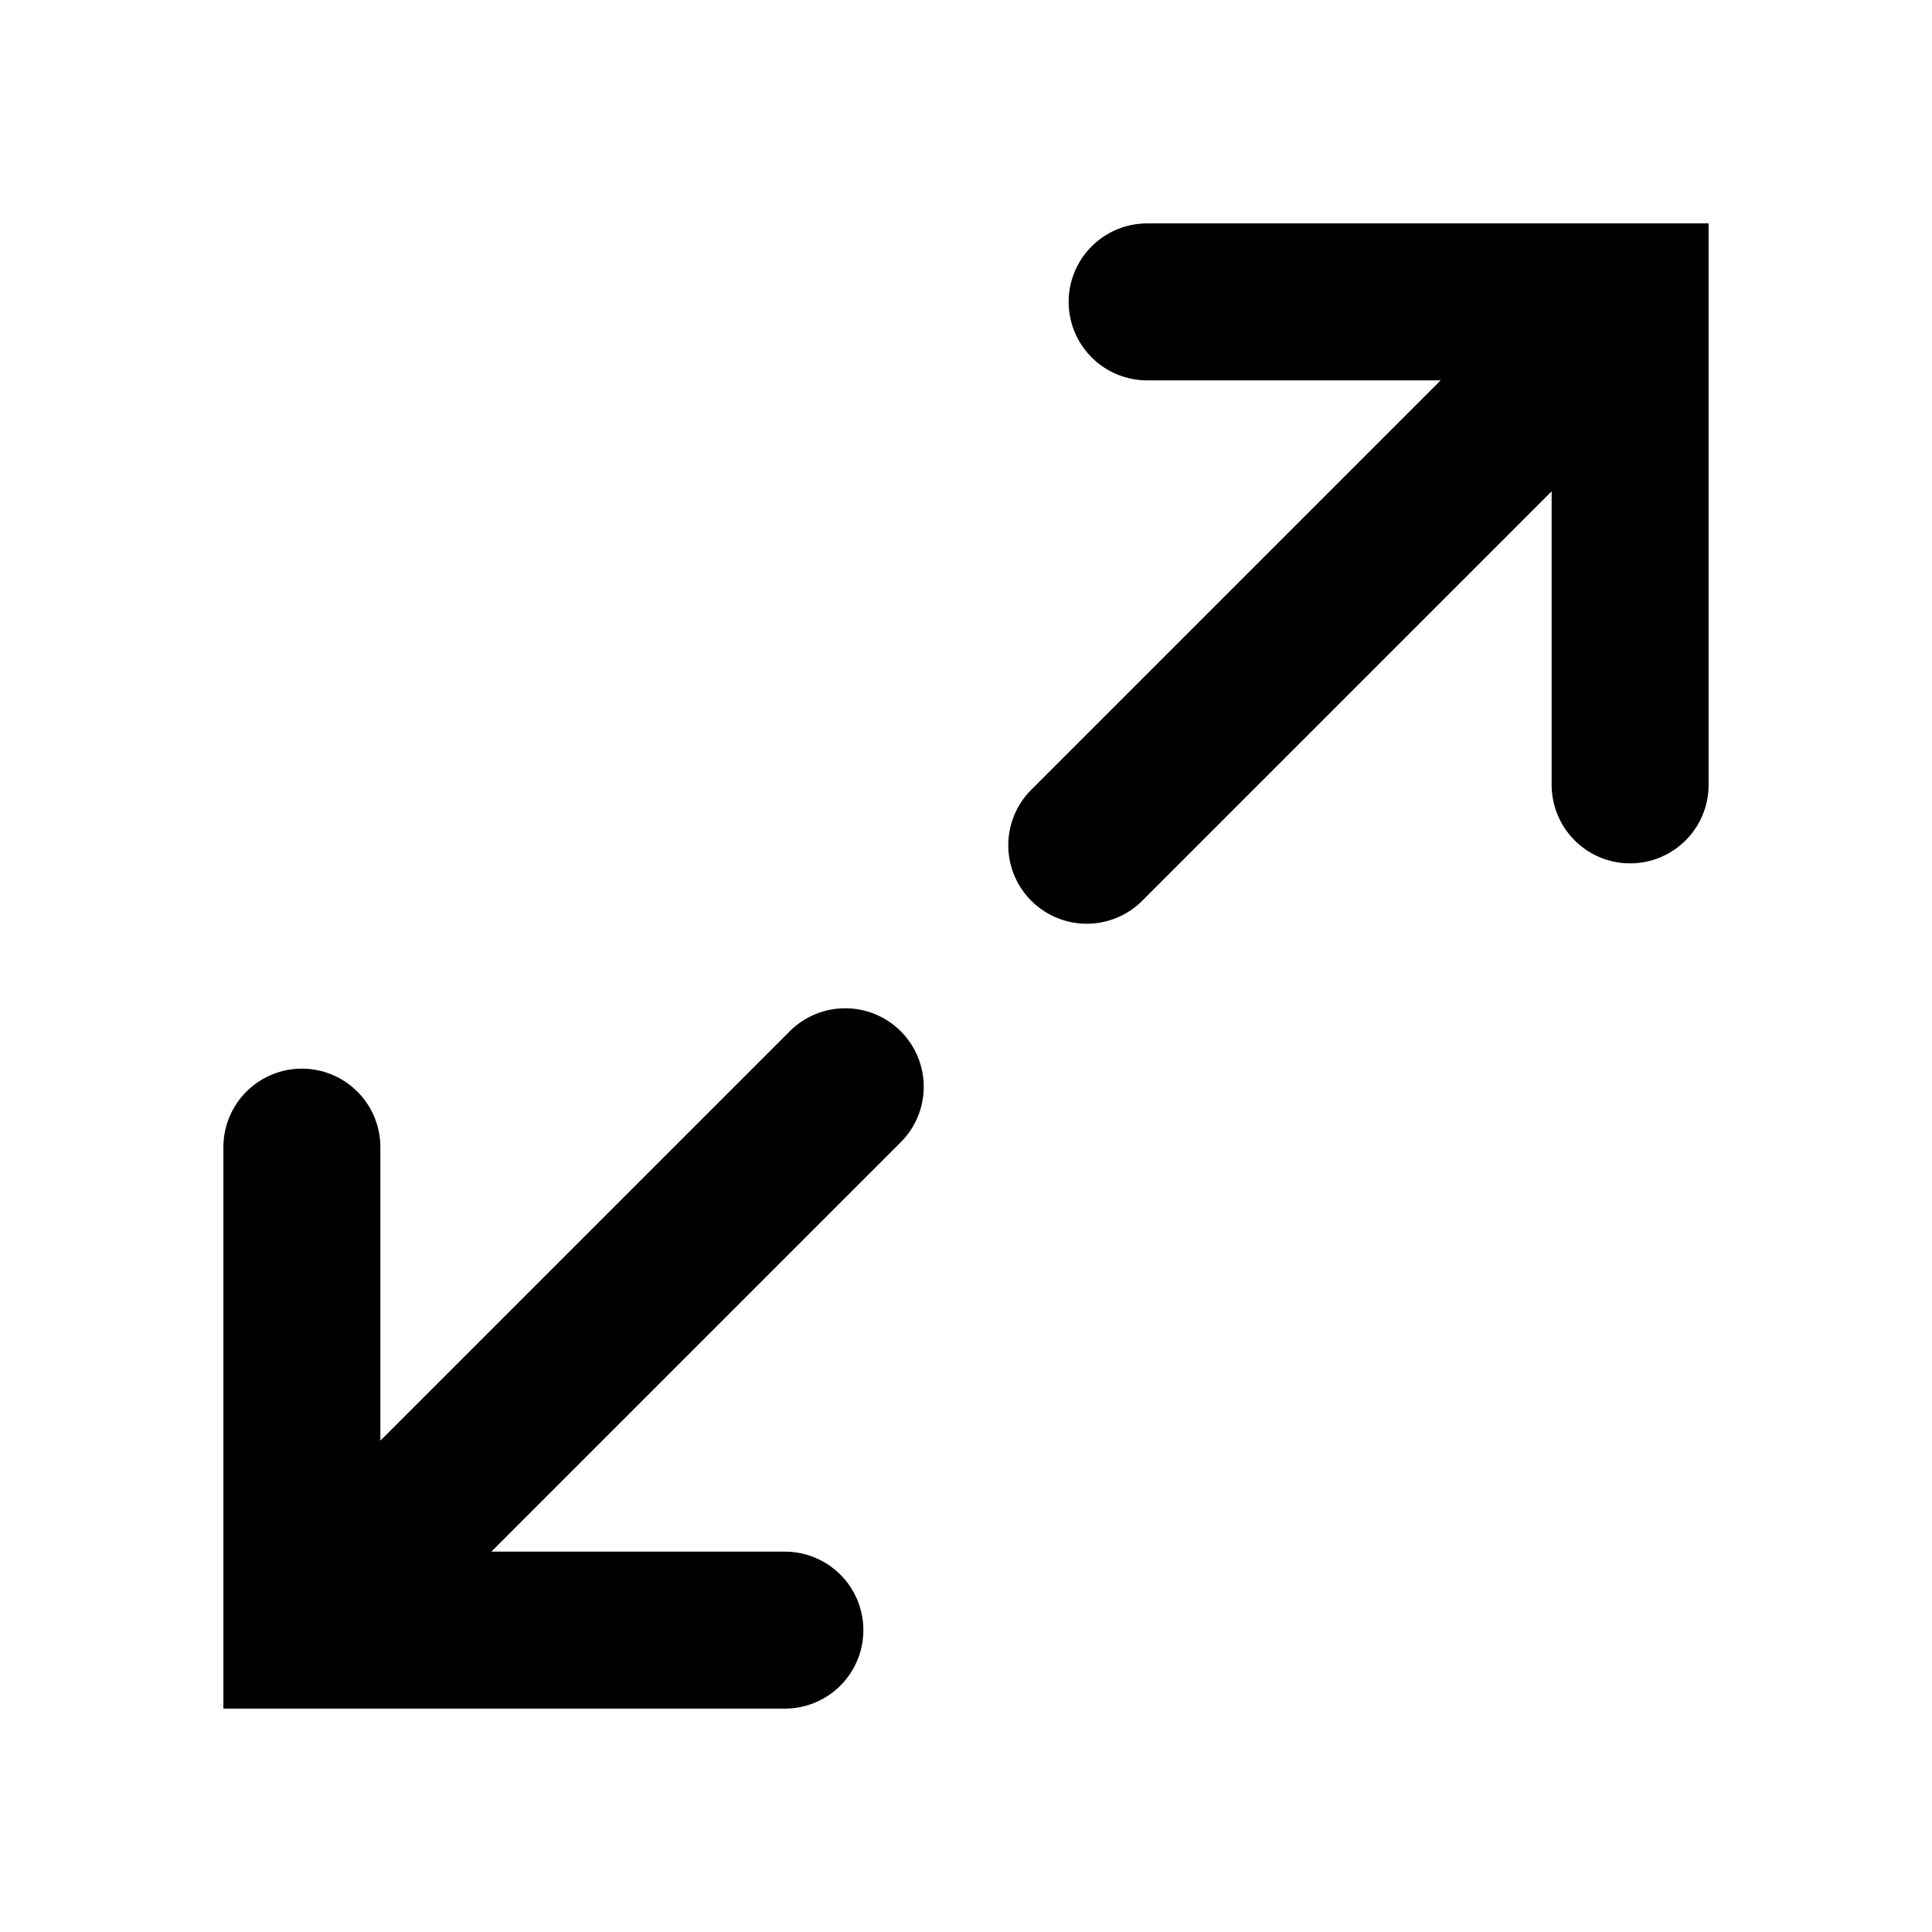
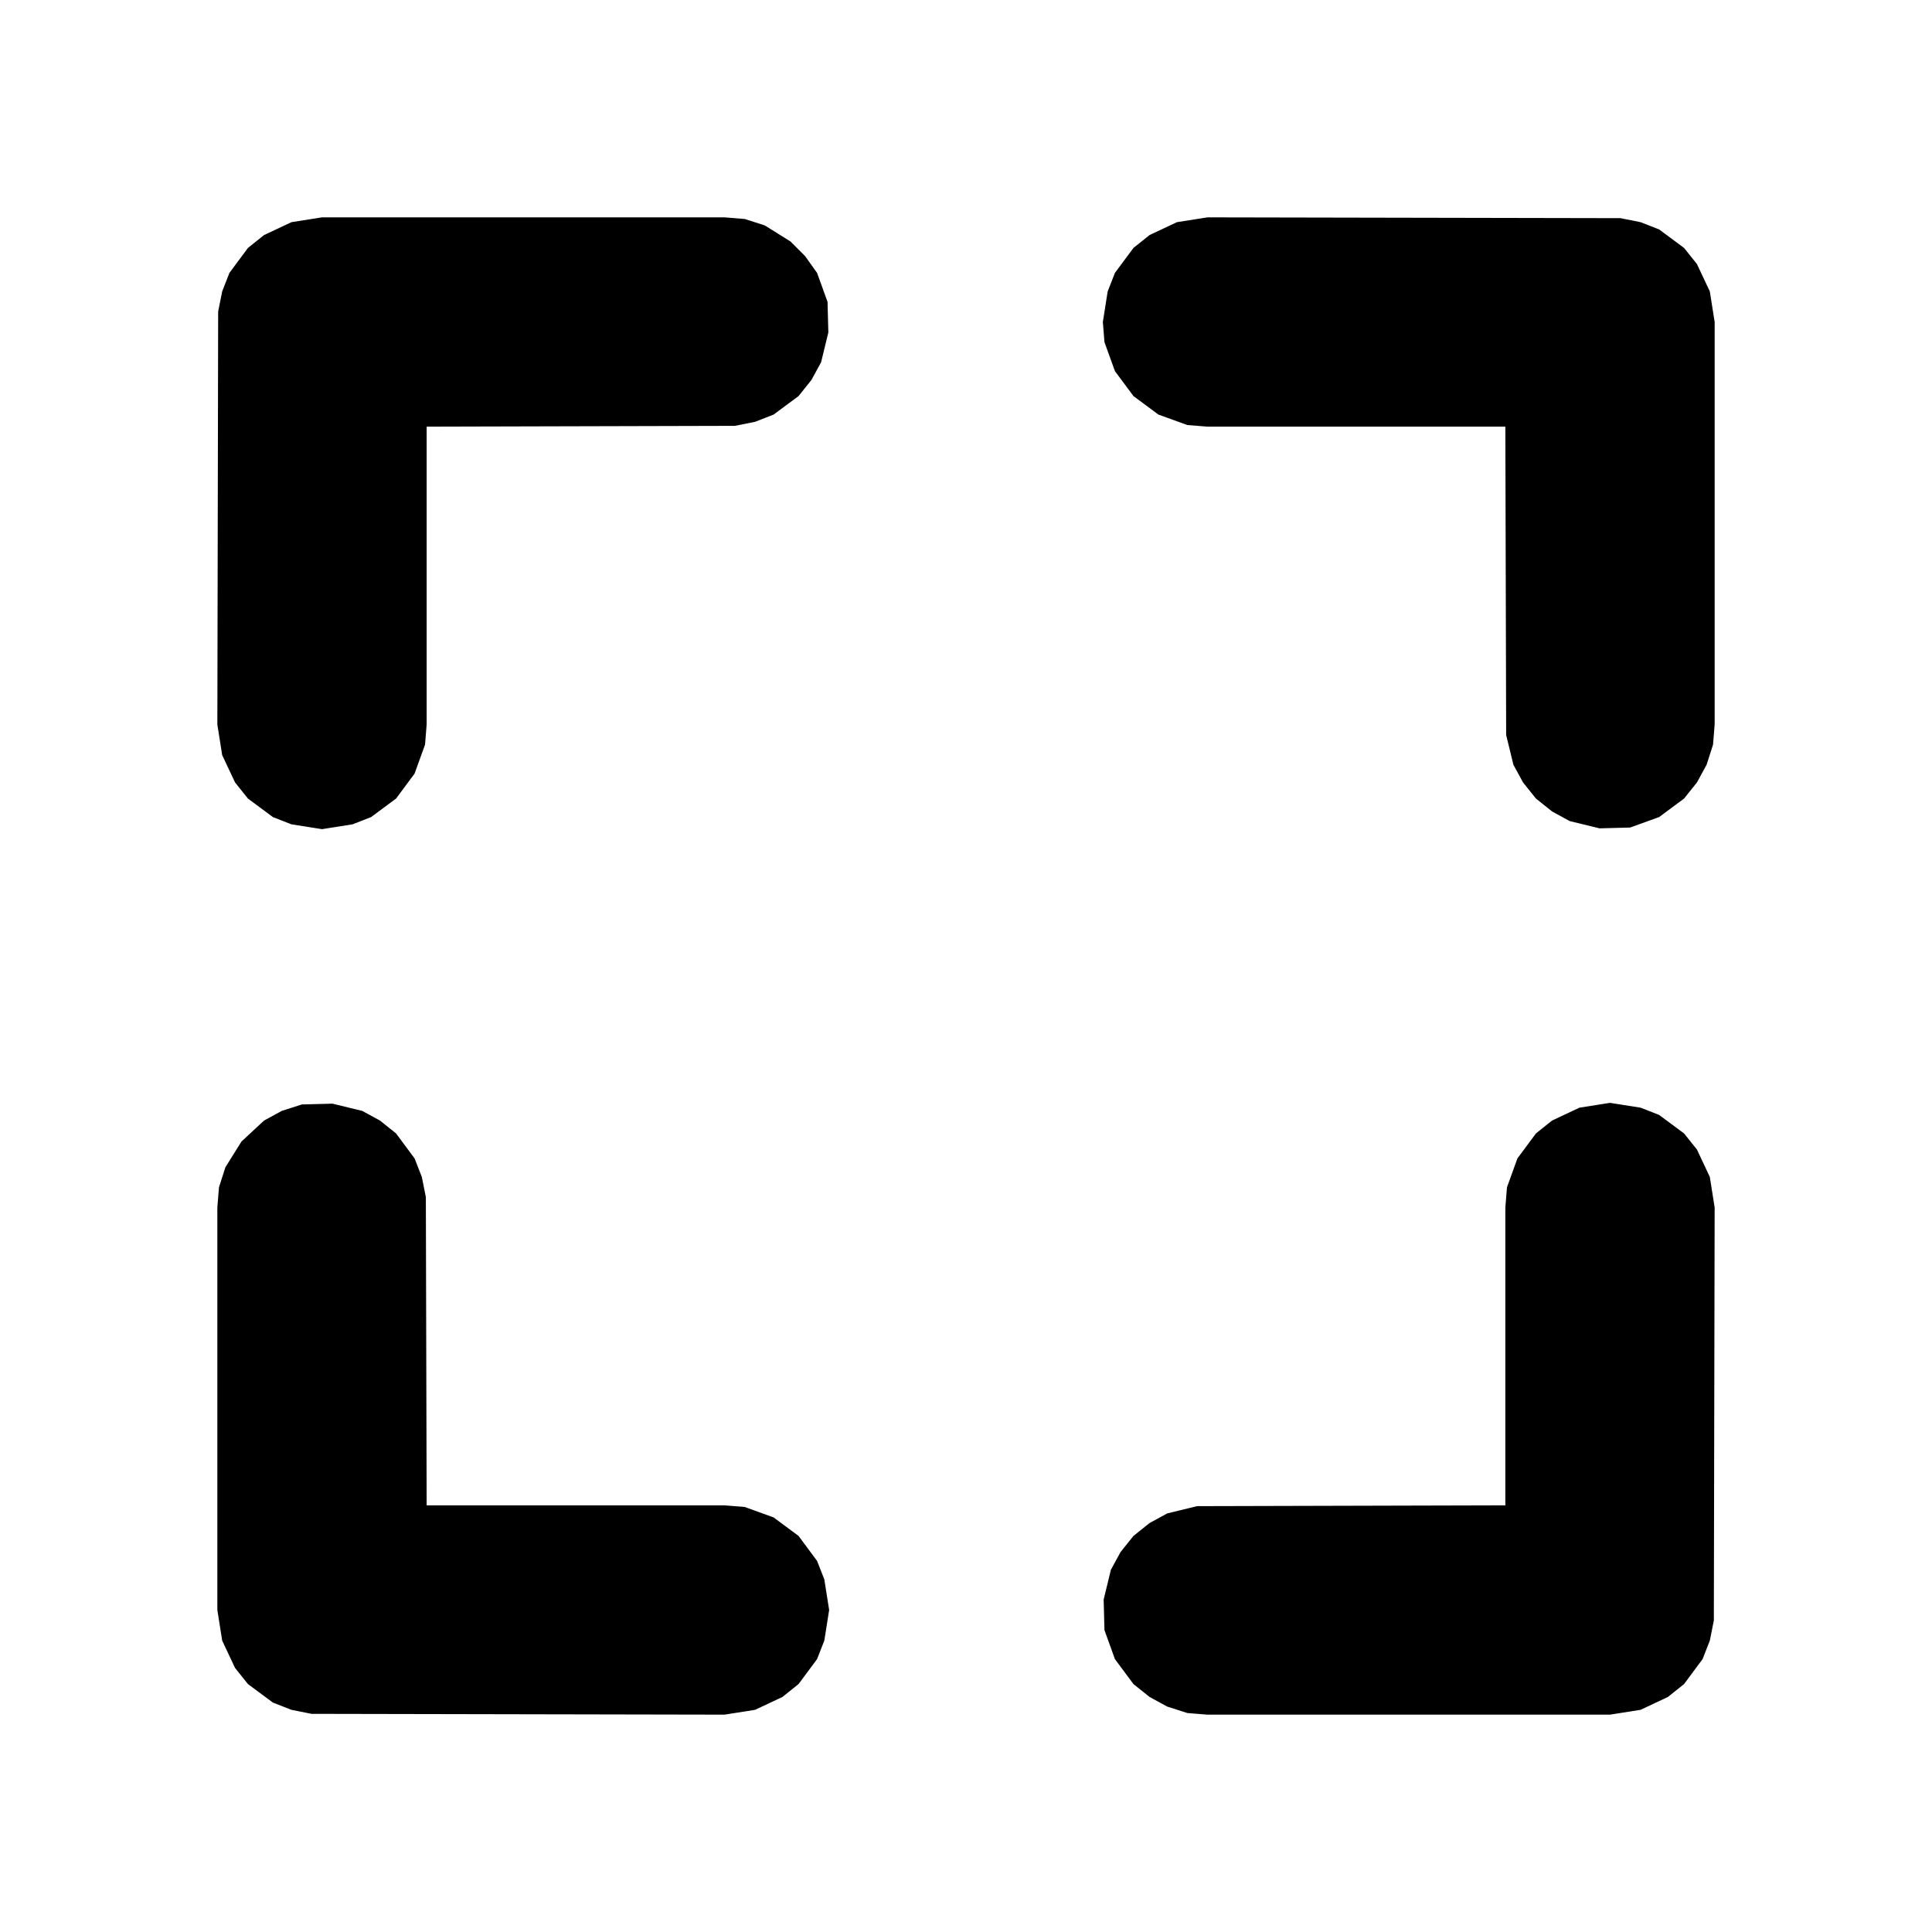
- <svg xmlns="http://www.w3.org/2000/svg" width="16" height="16" viewBox="0 0 16 16" fill="none" stroke="currentColor" stroke-width="1.3" stroke-linecap="round">
-   <path d="M9.5 2.5h4v4M6.5 13.5h-4v-4M13.5 2.5 9 7M2.5 13.5 7 9" />
+ <svg xmlns="http://www.w3.org/2000/svg" viewBox="0 0 24 24">
+   <path fill="currentColor" fill-rule="evenodd" d="M9.13 5.29L5.3 5.3L5.3 9L5.28 9.25L5.15 9.61L4.92 9.92L4.61 10.15L4.38 10.24L4 10.3L3.62 10.24L3.39 10.15L3.08 9.92L2.92 9.72L2.76 9.38L2.7 9L2.71 3.87L2.76 3.62L2.85 3.39L3.08 3.08L3.28 2.92L3.62 2.76L4 2.7L9 2.7L9.25 2.72L9.5 2.8L9.82 3L10 3.18L10.15 3.39L10.28 3.75L10.29 4.13L10.2 4.5L10.08 4.72L9.92 4.92L9.61 5.15L9.38 5.24ZM18.71 9.13L18.7 5.3L15 5.3L14.75 5.28L14.39 5.15L14.08 4.92L13.85 4.61L13.72 4.25L13.7 4L13.76 3.62L13.85 3.39L14.08 3.08L14.28 2.92L14.62 2.76L15 2.7L20.13 2.71L20.38 2.76L20.61 2.85L20.92 3.08L21.08 3.28L21.24 3.62L21.3 4L21.3 9L21.28 9.25L21.2 9.5L21.08 9.72L20.92 9.92L20.61 10.15L20.25 10.28L19.87 10.29L19.5 10.2L19.28 10.08L19.08 9.92L18.92 9.72L18.8 9.5ZM5.29 14.87L5.3 18.7L9 18.7L9.25 18.72L9.61 18.85L9.92 19.08L10.15 19.39L10.24 19.62L10.3 20L10.24 20.38L10.15 20.61L9.92 20.92L9.72 21.08L9.38 21.24L9 21.3L3.87 21.29L3.62 21.24L3.39 21.15L3.08 20.92L2.92 20.72L2.76 20.38L2.7 20L2.7 15L2.72 14.75L2.8 14.5L3 14.18L3.28 13.92L3.5 13.8L3.75 13.72L4.13 13.71L4.5 13.8L4.72 13.92L4.92 14.08L5.15 14.39L5.24 14.62ZM14.87 18.71L18.7 18.7L18.7 15L18.72 14.75L18.85 14.39L19.08 14.08L19.28 13.92L19.62 13.76L20 13.7L20.38 13.76L20.61 13.85L20.92 14.08L21.08 14.28L21.24 14.62L21.3 15L21.29 20.13L21.24 20.38L21.15 20.61L20.92 20.92L20.72 21.08L20.38 21.24L20 21.3L15 21.3L14.75 21.28L14.5 21.2L14.28 21.08L14.08 20.92L13.85 20.61L13.72 20.25L13.71 19.87L13.8 19.5L13.92 19.28L14.08 19.08L14.28 18.92L14.5 18.8Z" />
</svg>
